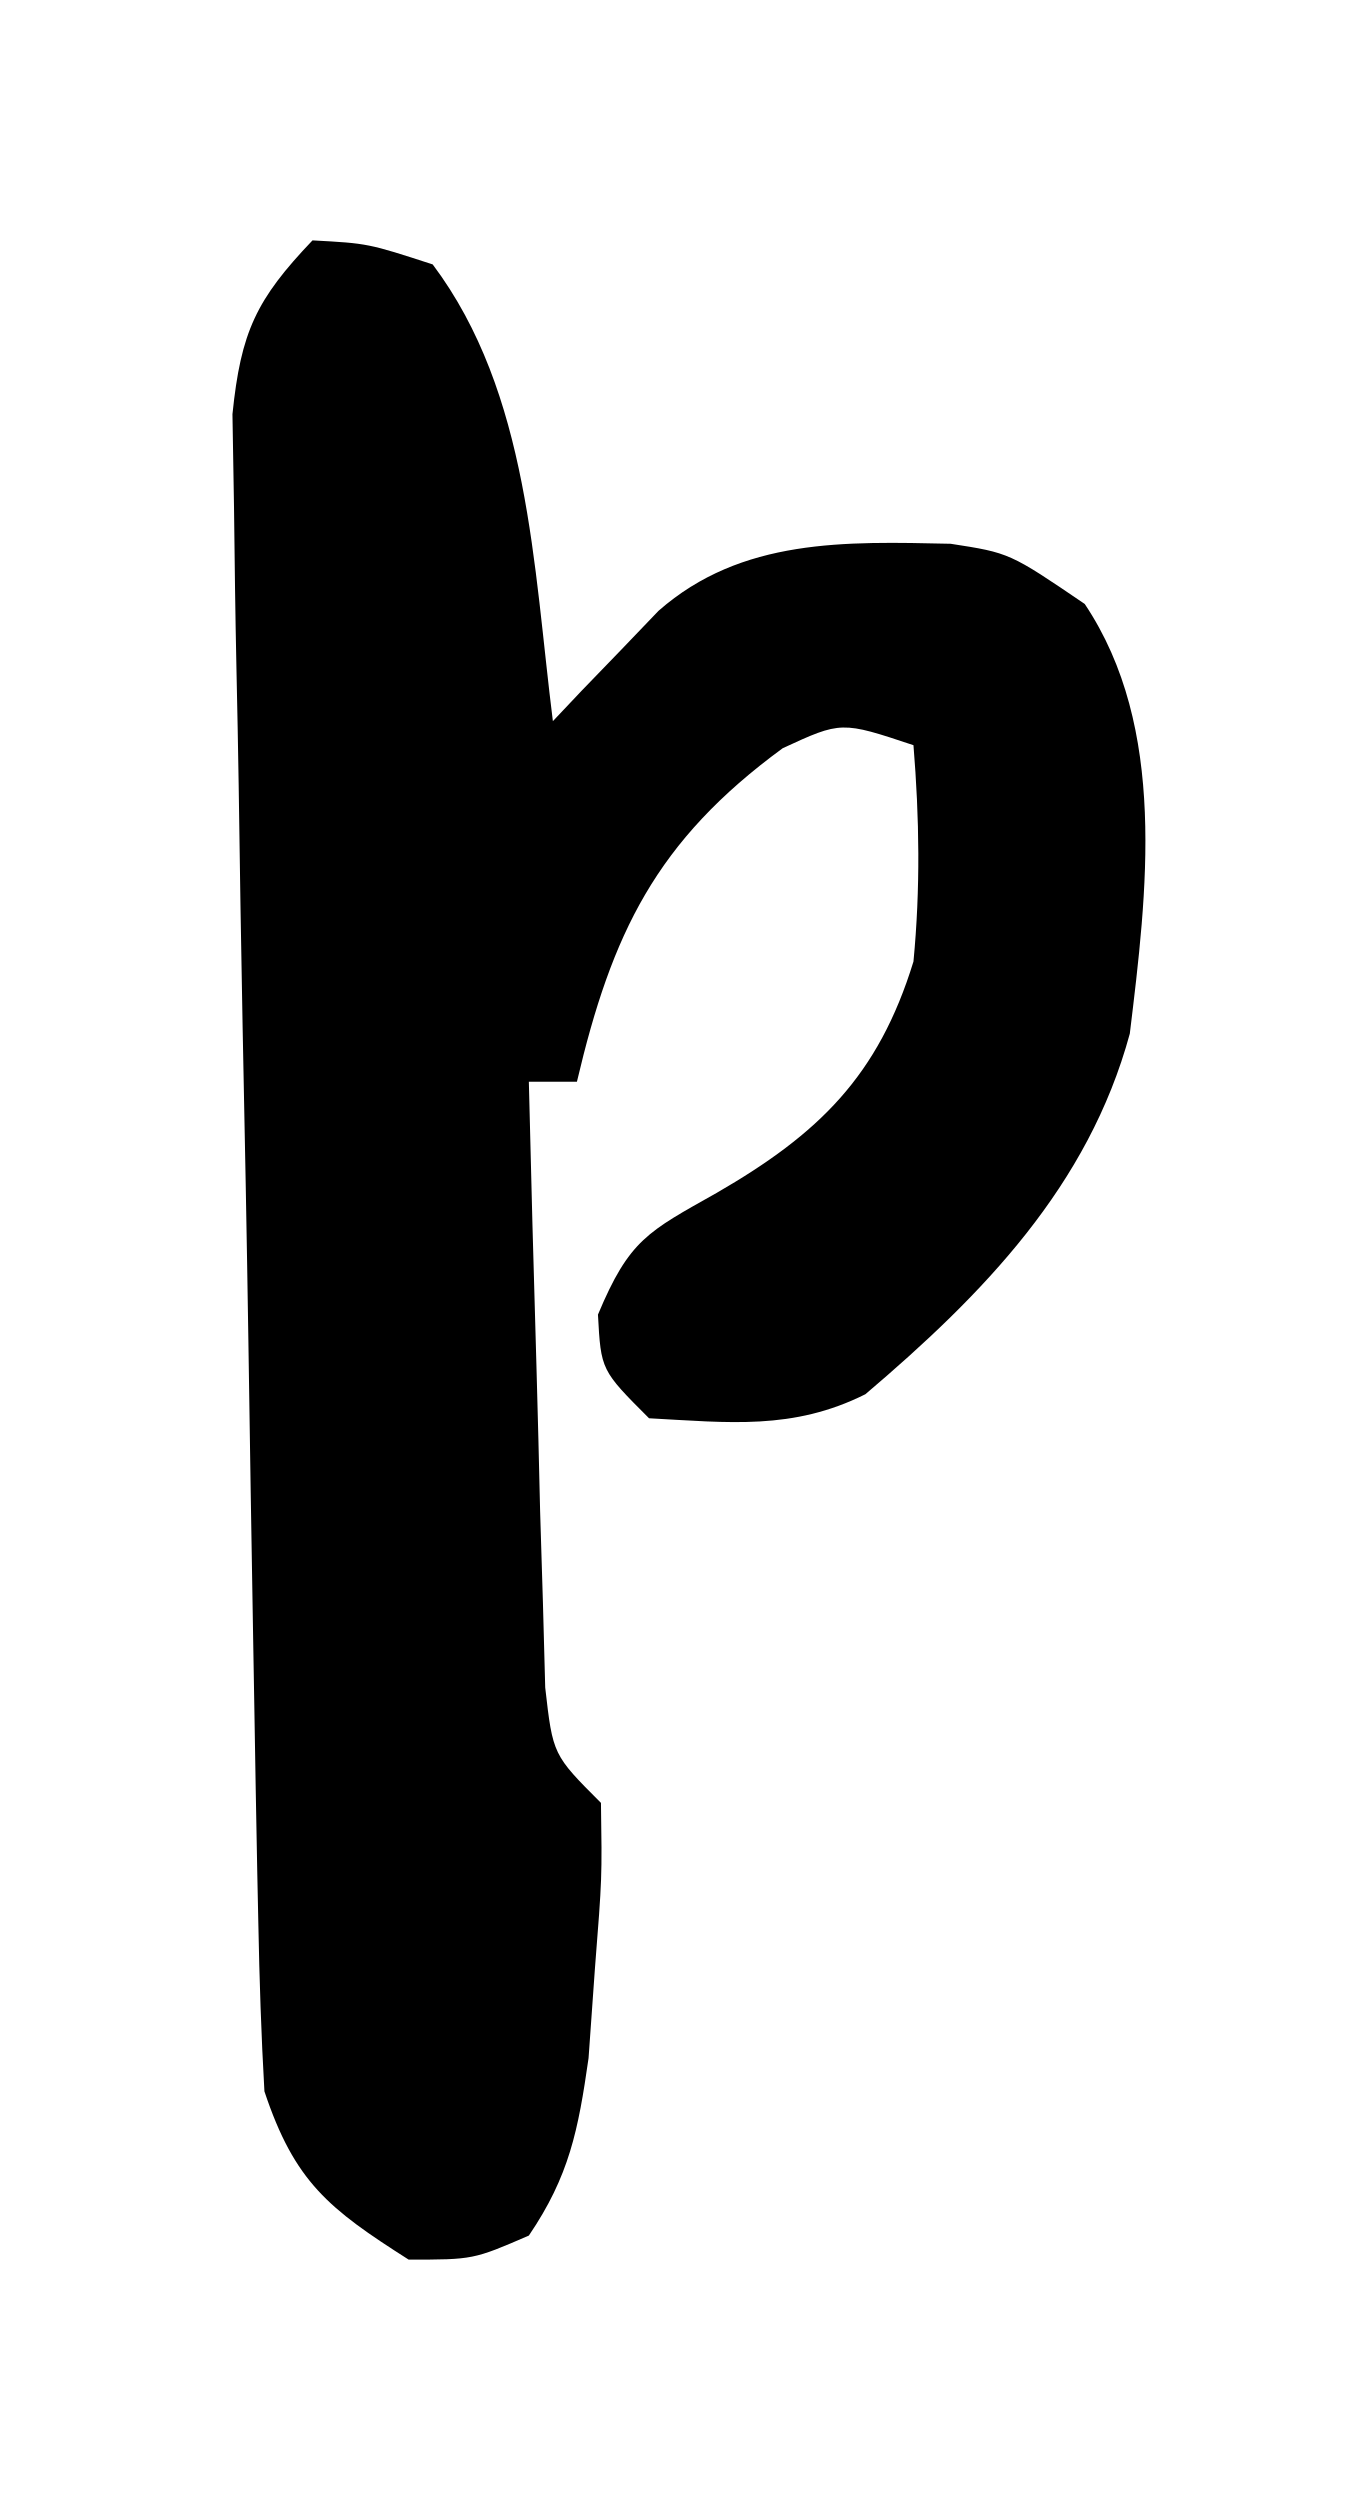
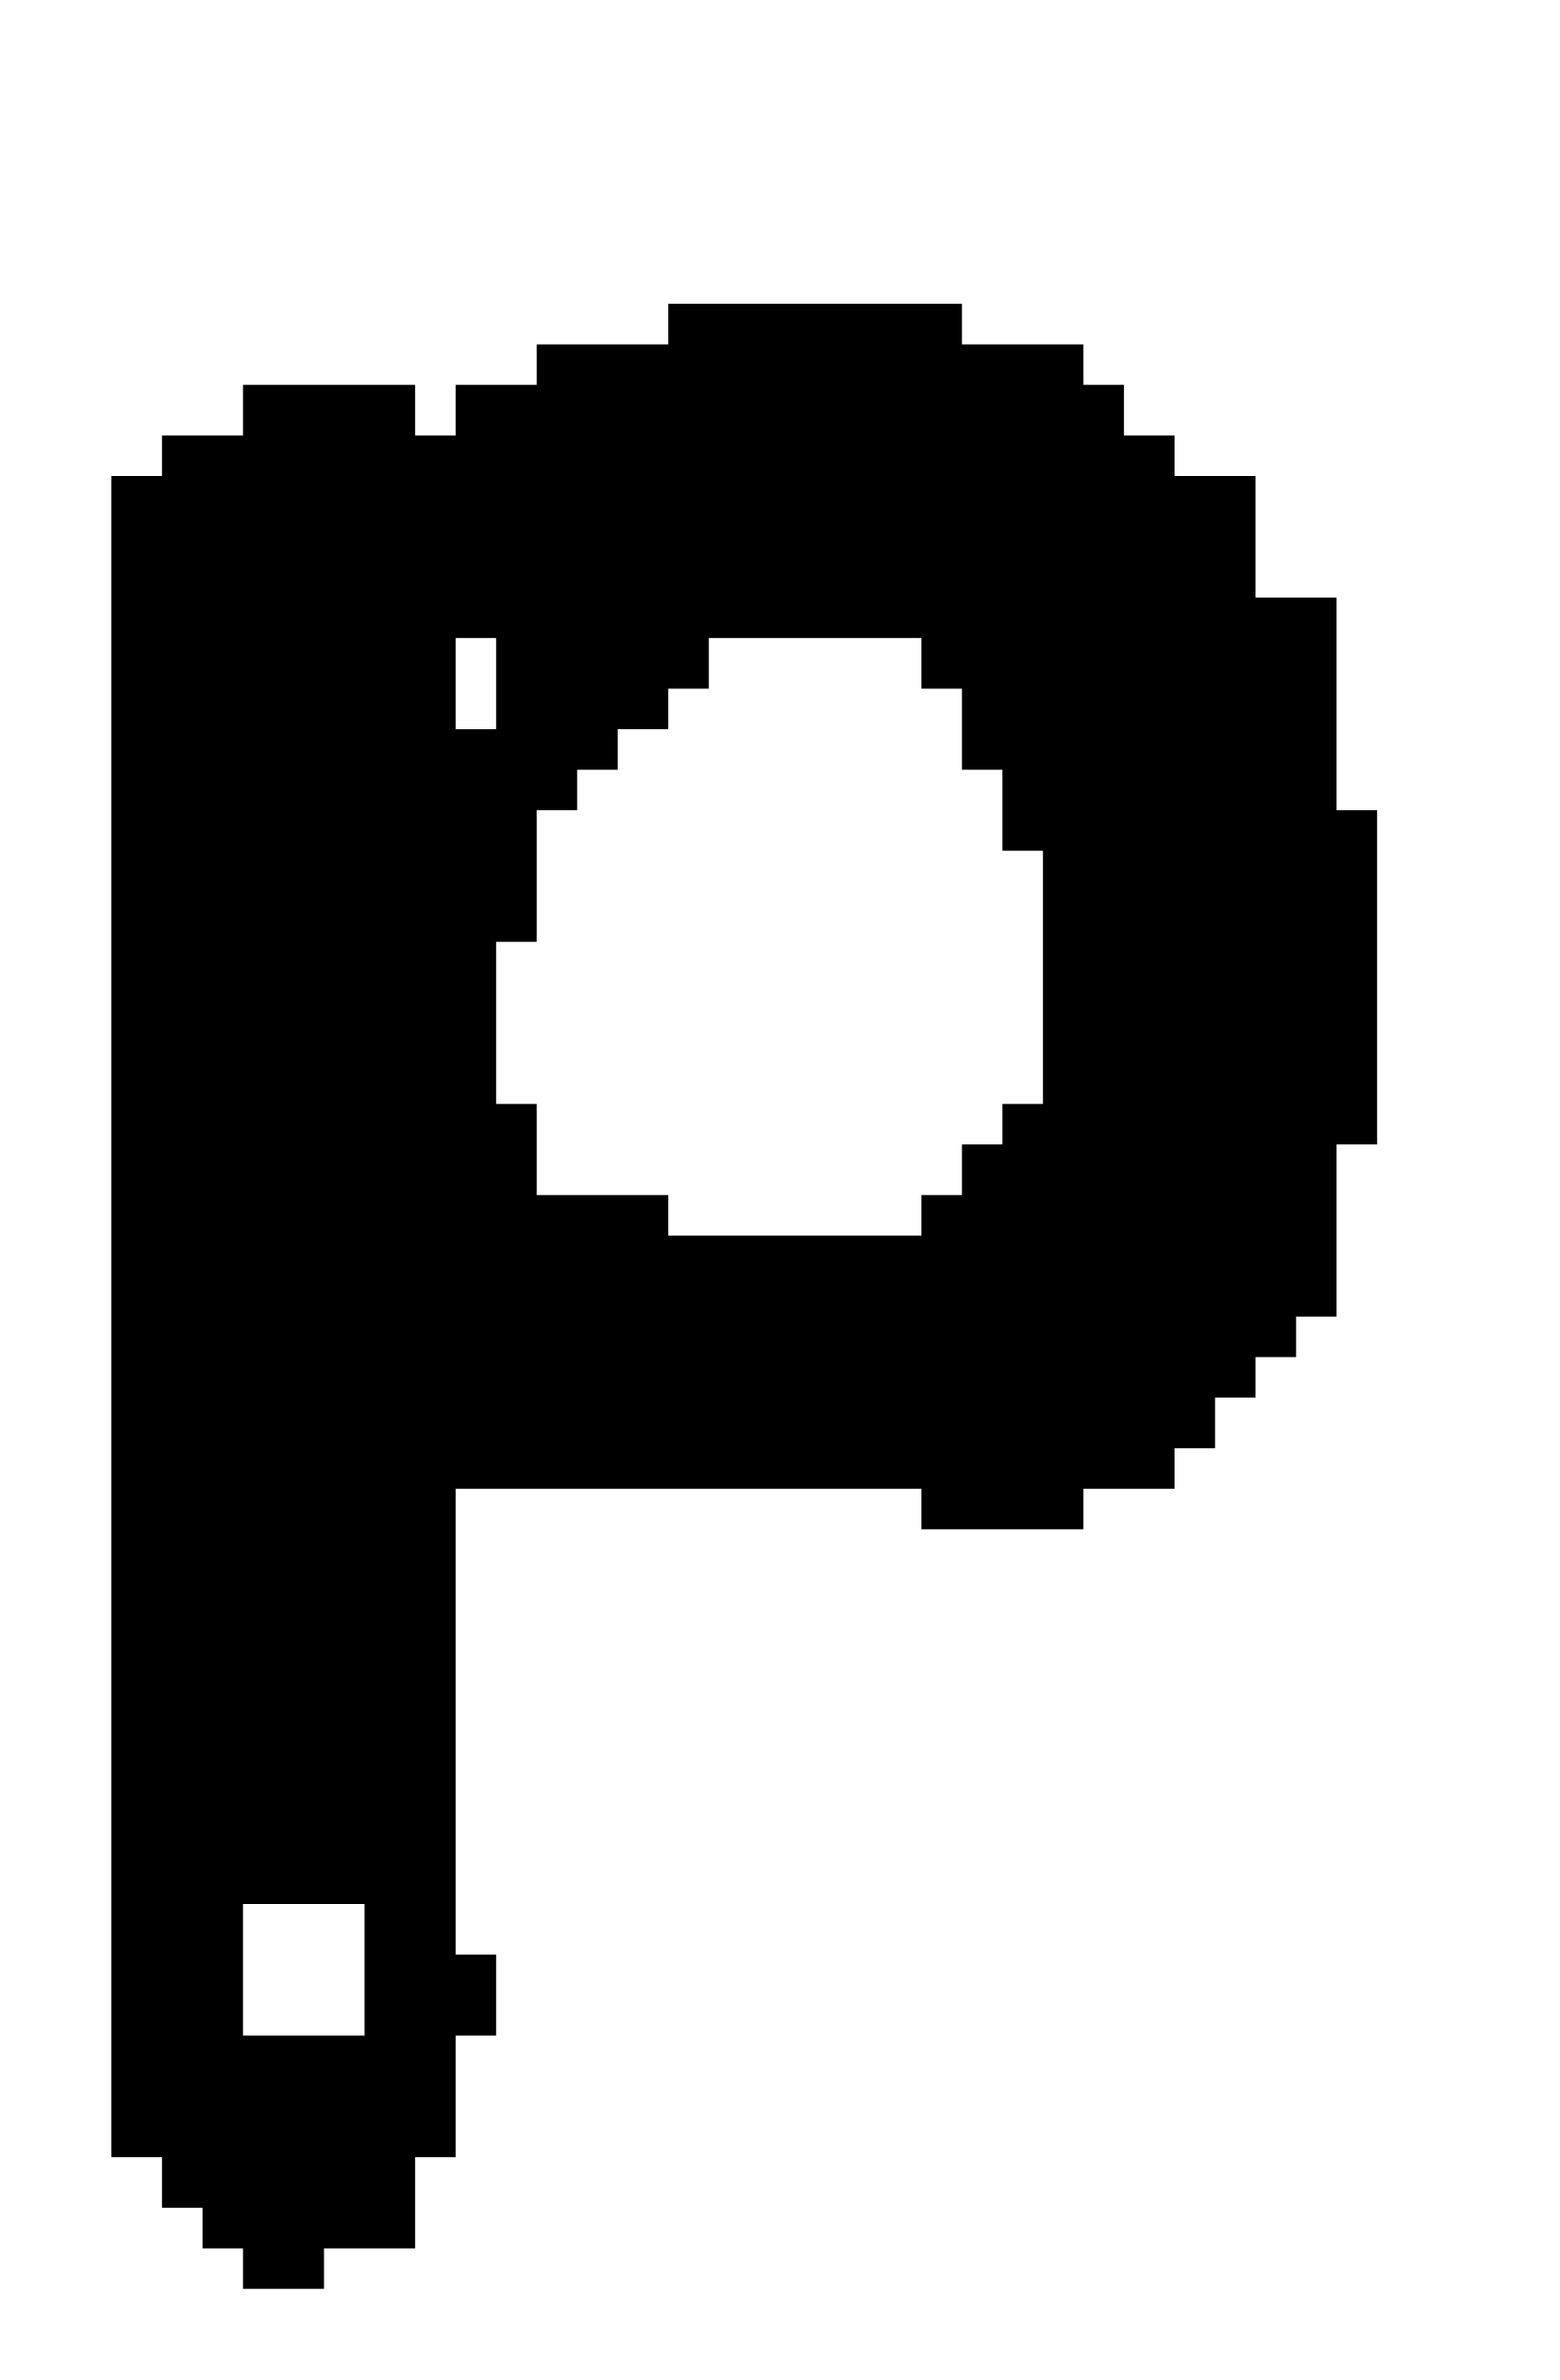
- <svg xmlns="http://www.w3.org/2000/svg" version="1.1" width="57" height="104">
-   <path d="M0 0 C2.312 0.125 2.312 0.125 5 1 C9.019 6.358 9.185 13.537 10 20 C10.398 19.578 10.797 19.157 11.207 18.723 C11.737 18.175 12.267 17.627 12.812 17.062 C13.335 16.517 13.857 15.972 14.395 15.41 C17.844 12.38 22.174 12.525 26.547 12.621 C29 13 29 13 32.125 15.125 C35.579 20.288 34.713 27.125 34 33 C32.277 39.335 27.914 43.824 23 48 C19.987 49.507 17.317 49.178 14 49 C12 47 12 47 11.875 44.688 C13.183 41.562 13.95 41.24 16.812 39.625 C21.067 37.166 23.535 34.762 25 30 C25.291 26.964 25.248 24.037 25 21 C22 20 22 20 19.562 21.125 C14.284 24.988 12.451 28.833 11 35 C10.34 35 9.68 35 9 35 C9.093 38.951 9.2 42.902 9.317 46.853 C9.375 48.859 9.422 50.865 9.469 52.871 C9.507 54.128 9.546 55.385 9.586 56.68 C9.617 57.842 9.649 59.005 9.681 60.203 C10 63 10 63 12 65 C12.047 68.117 12.047 68.117 11.75 71.875 C11.706 72.492 11.706 72.492 11.484 75.617 C11.055 78.617 10.685 80.517 9 83 C6.688 84 6.688 84 4 84 C0.675 81.884 -0.742 80.773 -2 77 C-2.134 74.676 -2.208 72.349 -2.253 70.022 C-2.26 69.669 -2.26 69.669 -2.298 67.882 C-2.344 65.548 -2.384 63.213 -2.422 60.879 C-2.436 60.081 -2.45 59.284 -2.464 58.462 C-2.537 54.243 -2.605 50.024 -2.667 45.804 C-2.733 41.445 -2.818 37.086 -2.907 32.727 C-2.972 29.376 -3.024 26.024 -3.071 22.672 C-3.097 21.065 -3.127 19.458 -3.163 17.851 C-3.211 15.603 -3.24 13.356 -3.265 11.108 C-3.286 9.829 -3.307 8.55 -3.33 7.232 C-2.98 3.804 -2.344 2.458 0 0 Z " fill="#000000" transform="translate(13,10)" />
+ <svg xmlns="http://www.w3.org/2000/svg" version="1.1" width="154" height="235">
+   <path d="M0 0 C9.57 0 19.14 0 29 0 C29 1.32 29 2.64 29 4 C32.96 4 36.92 4 41 4 C41 5.32 41 6.64 41 8 C42.32 8 43.64 8 45 8 C45 9.65 45 11.3 45 13 C46.65 13 48.3 13 50 13 C50 14.32 50 15.64 50 17 C52.64 17 55.28 17 58 17 C58 20.96 58 24.92 58 29 C60.64 29 63.28 29 66 29 C66 35.93 66 42.86 66 50 C67.32 50 68.64 50 70 50 C70 60.89 70 71.78 70 83 C68.68 83 67.36 83 66 83 C66 88.61 66 94.22 66 100 C64.68 100 63.36 100 62 100 C62 101.32 62 102.64 62 104 C60.68 104 59.36 104 58 104 C58 105.32 58 106.64 58 108 C56.68 108 55.36 108 54 108 C54 109.65 54 111.3 54 113 C52.68 113 51.36 113 50 113 C50 114.32 50 115.64 50 117 C47.03 117 44.06 117 41 117 C41 118.32 41 119.64 41 121 C35.72 121 30.44 121 25 121 C25 119.68 25 118.36 25 117 C9.82 117 -5.36 117 -21 117 C-21 132.18 -21 147.36 -21 163 C-19.68 163 -18.36 163 -17 163 C-17 165.64 -17 168.28 -17 171 C-18.32 171 -19.64 171 -21 171 C-21 174.96 -21 178.92 -21 183 C-22.32 183 -23.64 183 -25 183 C-25 185.97 -25 188.94 -25 192 C-27.97 192 -30.94 192 -34 192 C-34 193.32 -34 194.64 -34 196 C-36.64 196 -39.28 196 -42 196 C-42 194.68 -42 193.36 -42 192 C-43.32 192 -44.64 192 -46 192 C-46 190.68 -46 189.36 -46 188 C-47.32 188 -48.64 188 -50 188 C-50 186.35 -50 184.7 -50 183 C-51.65 183 -53.3 183 -55 183 C-55 128.22 -55 73.44 -55 17 C-53.35 17 -51.7 17 -50 17 C-50 15.68 -50 14.36 -50 13 C-47.36 13 -44.72 13 -42 13 C-42 11.35 -42 9.7 -42 8 C-36.39 8 -30.78 8 -25 8 C-25 9.65 -25 11.3 -25 13 C-23.68 13 -22.36 13 -21 13 C-21 11.35 -21 9.7 -21 8 C-18.36 8 -15.72 8 -13 8 C-13 6.68 -13 5.36 -13 4 C-8.71 4 -4.42 4 0 4 C0 2.68 0 1.36 0 0 Z M-21 33 C-21 35.97 -21 38.94 -21 42 C-19.68 42 -18.36 42 -17 42 C-17 39.03 -17 36.06 -17 33 C-18.32 33 -19.64 33 -21 33 Z M4 33 C4 34.65 4 36.3 4 38 C2.68 38 1.36 38 0 38 C0 39.32 0 40.64 0 42 C-1.65 42 -3.3 42 -5 42 C-5 43.32 -5 44.64 -5 46 C-6.32 46 -7.64 46 -9 46 C-9 47.32 -9 48.64 -9 50 C-10.32 50 -11.64 50 -13 50 C-13 54.29 -13 58.58 -13 63 C-14.32 63 -15.64 63 -17 63 C-17 68.28 -17 73.56 -17 79 C-15.68 79 -14.36 79 -13 79 C-13 81.97 -13 84.94 -13 88 C-8.71 88 -4.42 88 0 88 C0 89.32 0 90.64 0 92 C8.25 92 16.5 92 25 92 C25 90.68 25 89.36 25 88 C26.32 88 27.64 88 29 88 C29 86.35 29 84.7 29 83 C30.32 83 31.64 83 33 83 C33 81.68 33 80.36 33 79 C34.32 79 35.64 79 37 79 C37 70.75 37 62.5 37 54 C35.68 54 34.36 54 33 54 C33 51.36 33 48.72 33 46 C31.68 46 30.36 46 29 46 C29 43.36 29 40.72 29 38 C27.68 38 26.36 38 25 38 C25 36.35 25 34.7 25 33 C18.07 33 11.14 33 4 33 Z M-42 158 C-42 162.29 -42 166.58 -42 171 C-38.04 171 -34.08 171 -30 171 C-30 166.71 -30 162.42 -30 158 C-33.96 158 -37.92 158 -42 158 Z " fill="#000000" transform="translate(66,30)" />
</svg>
